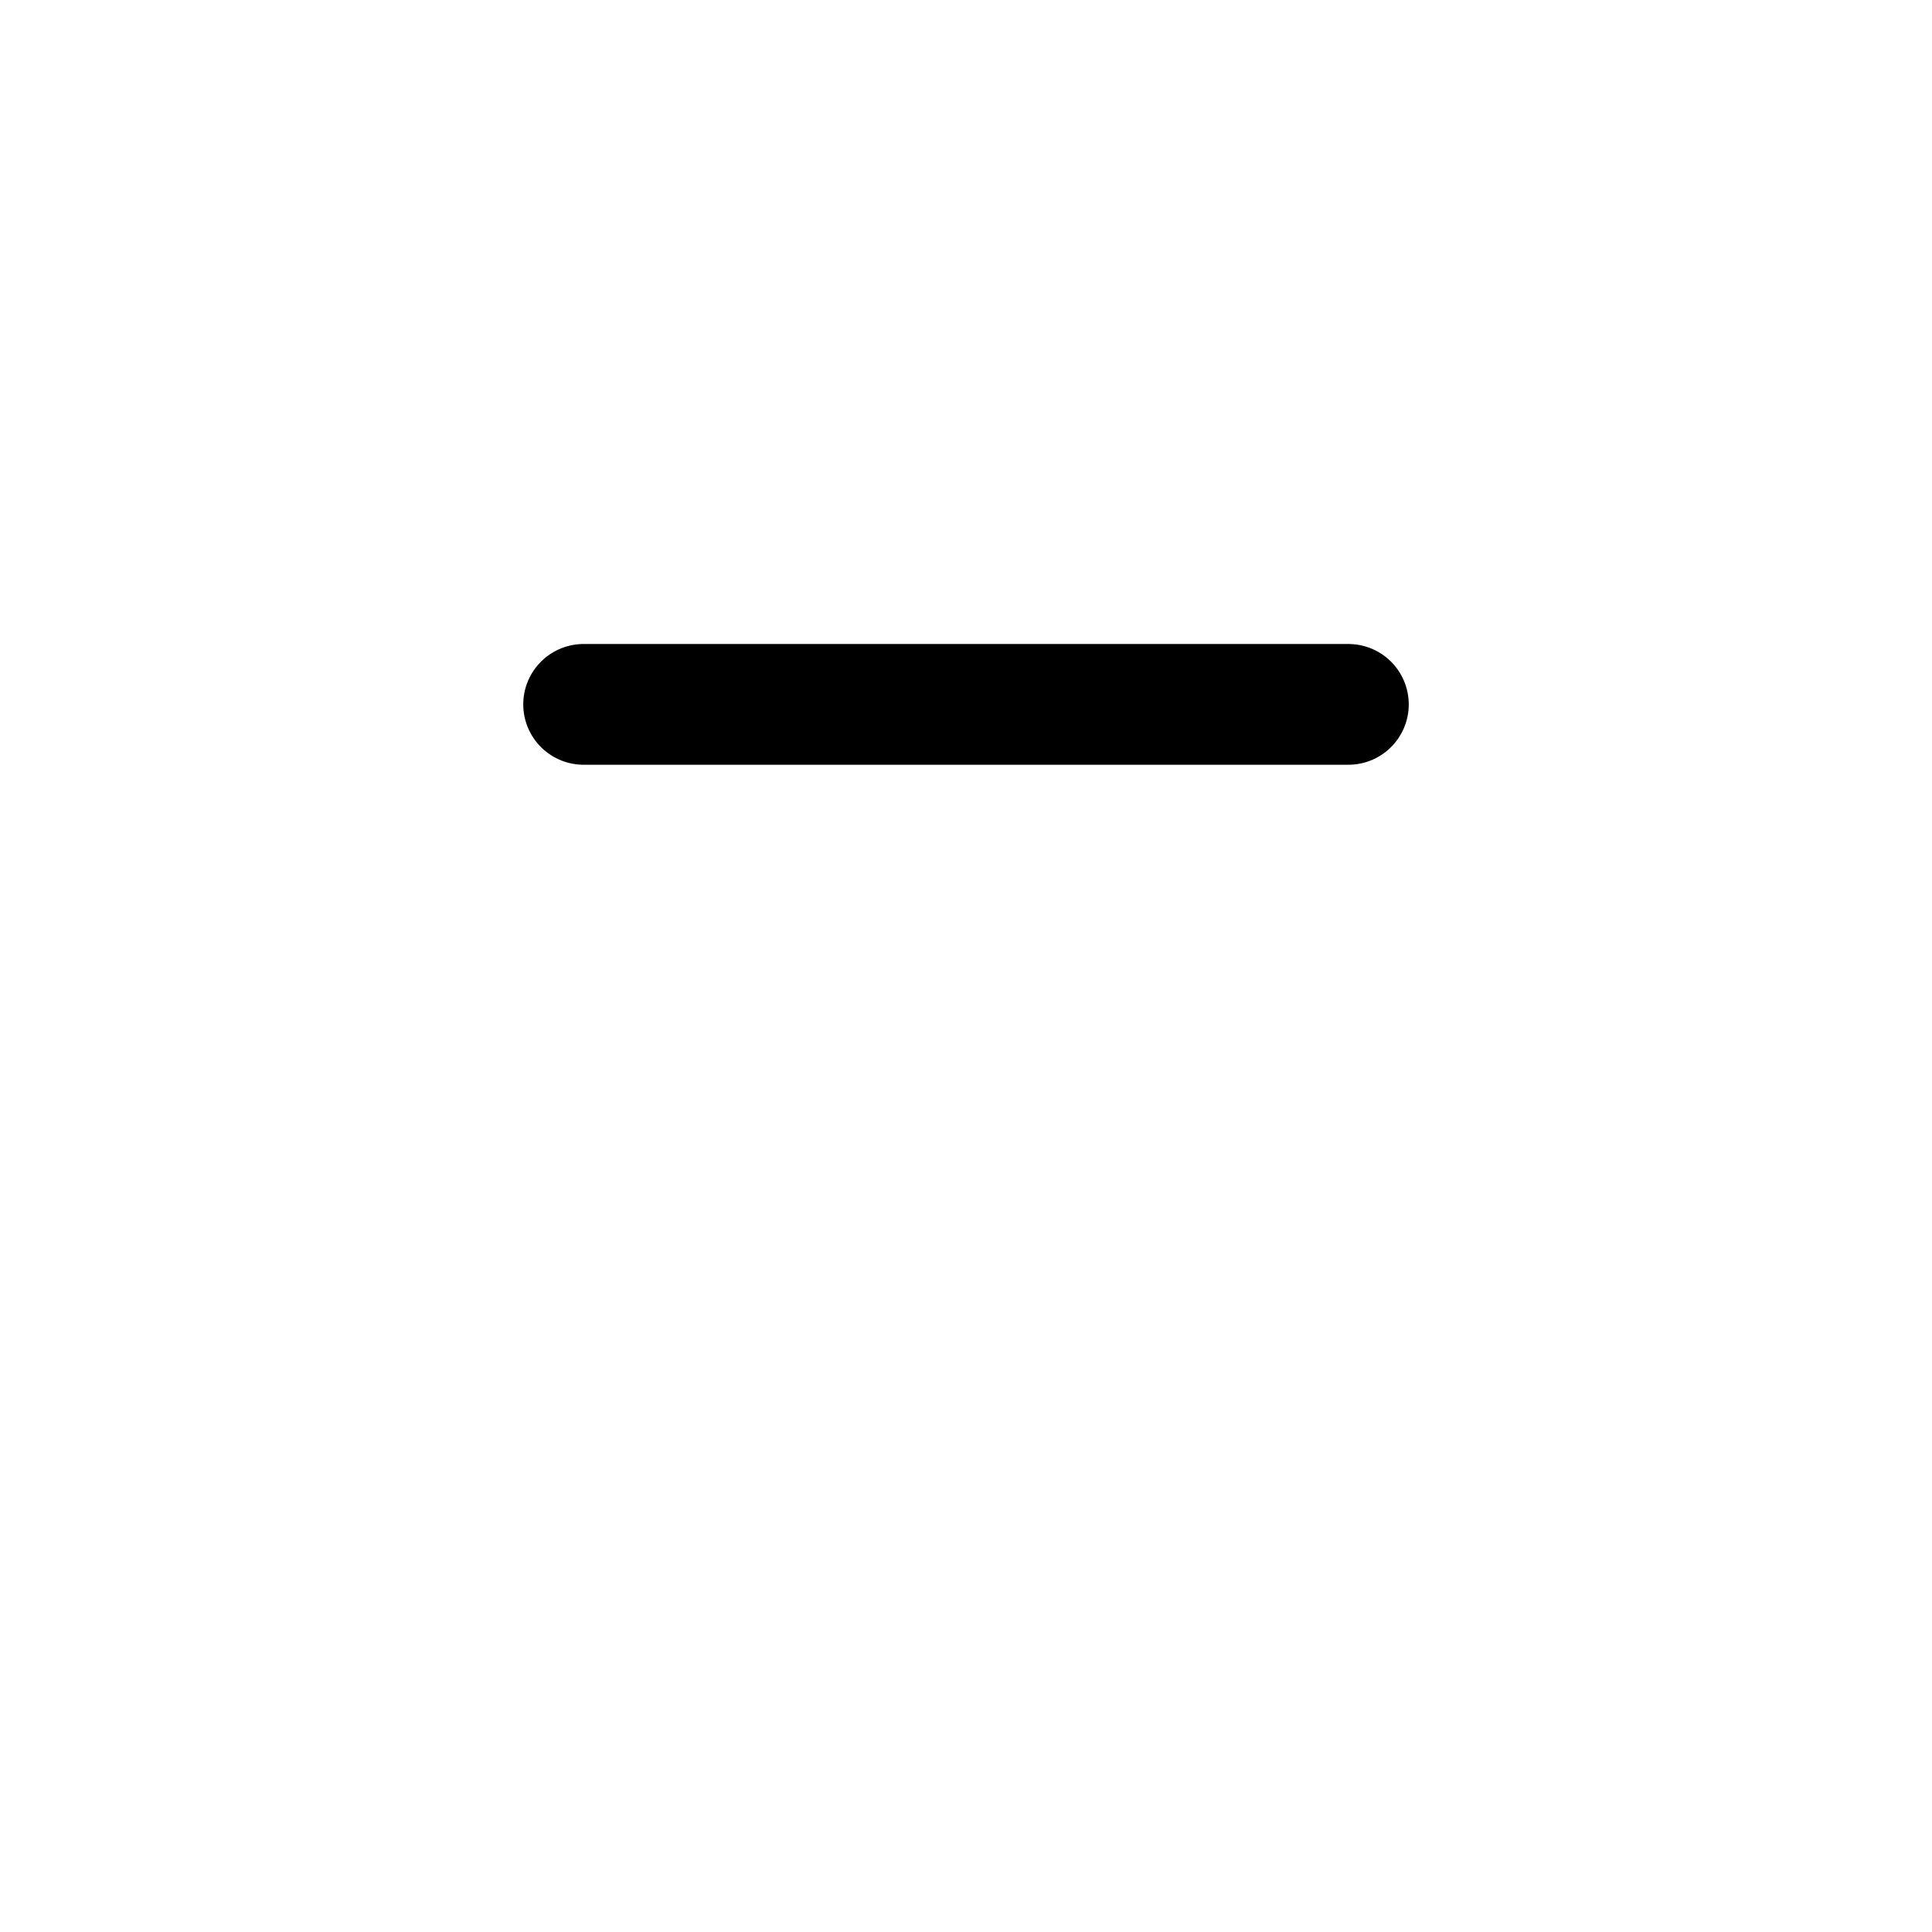
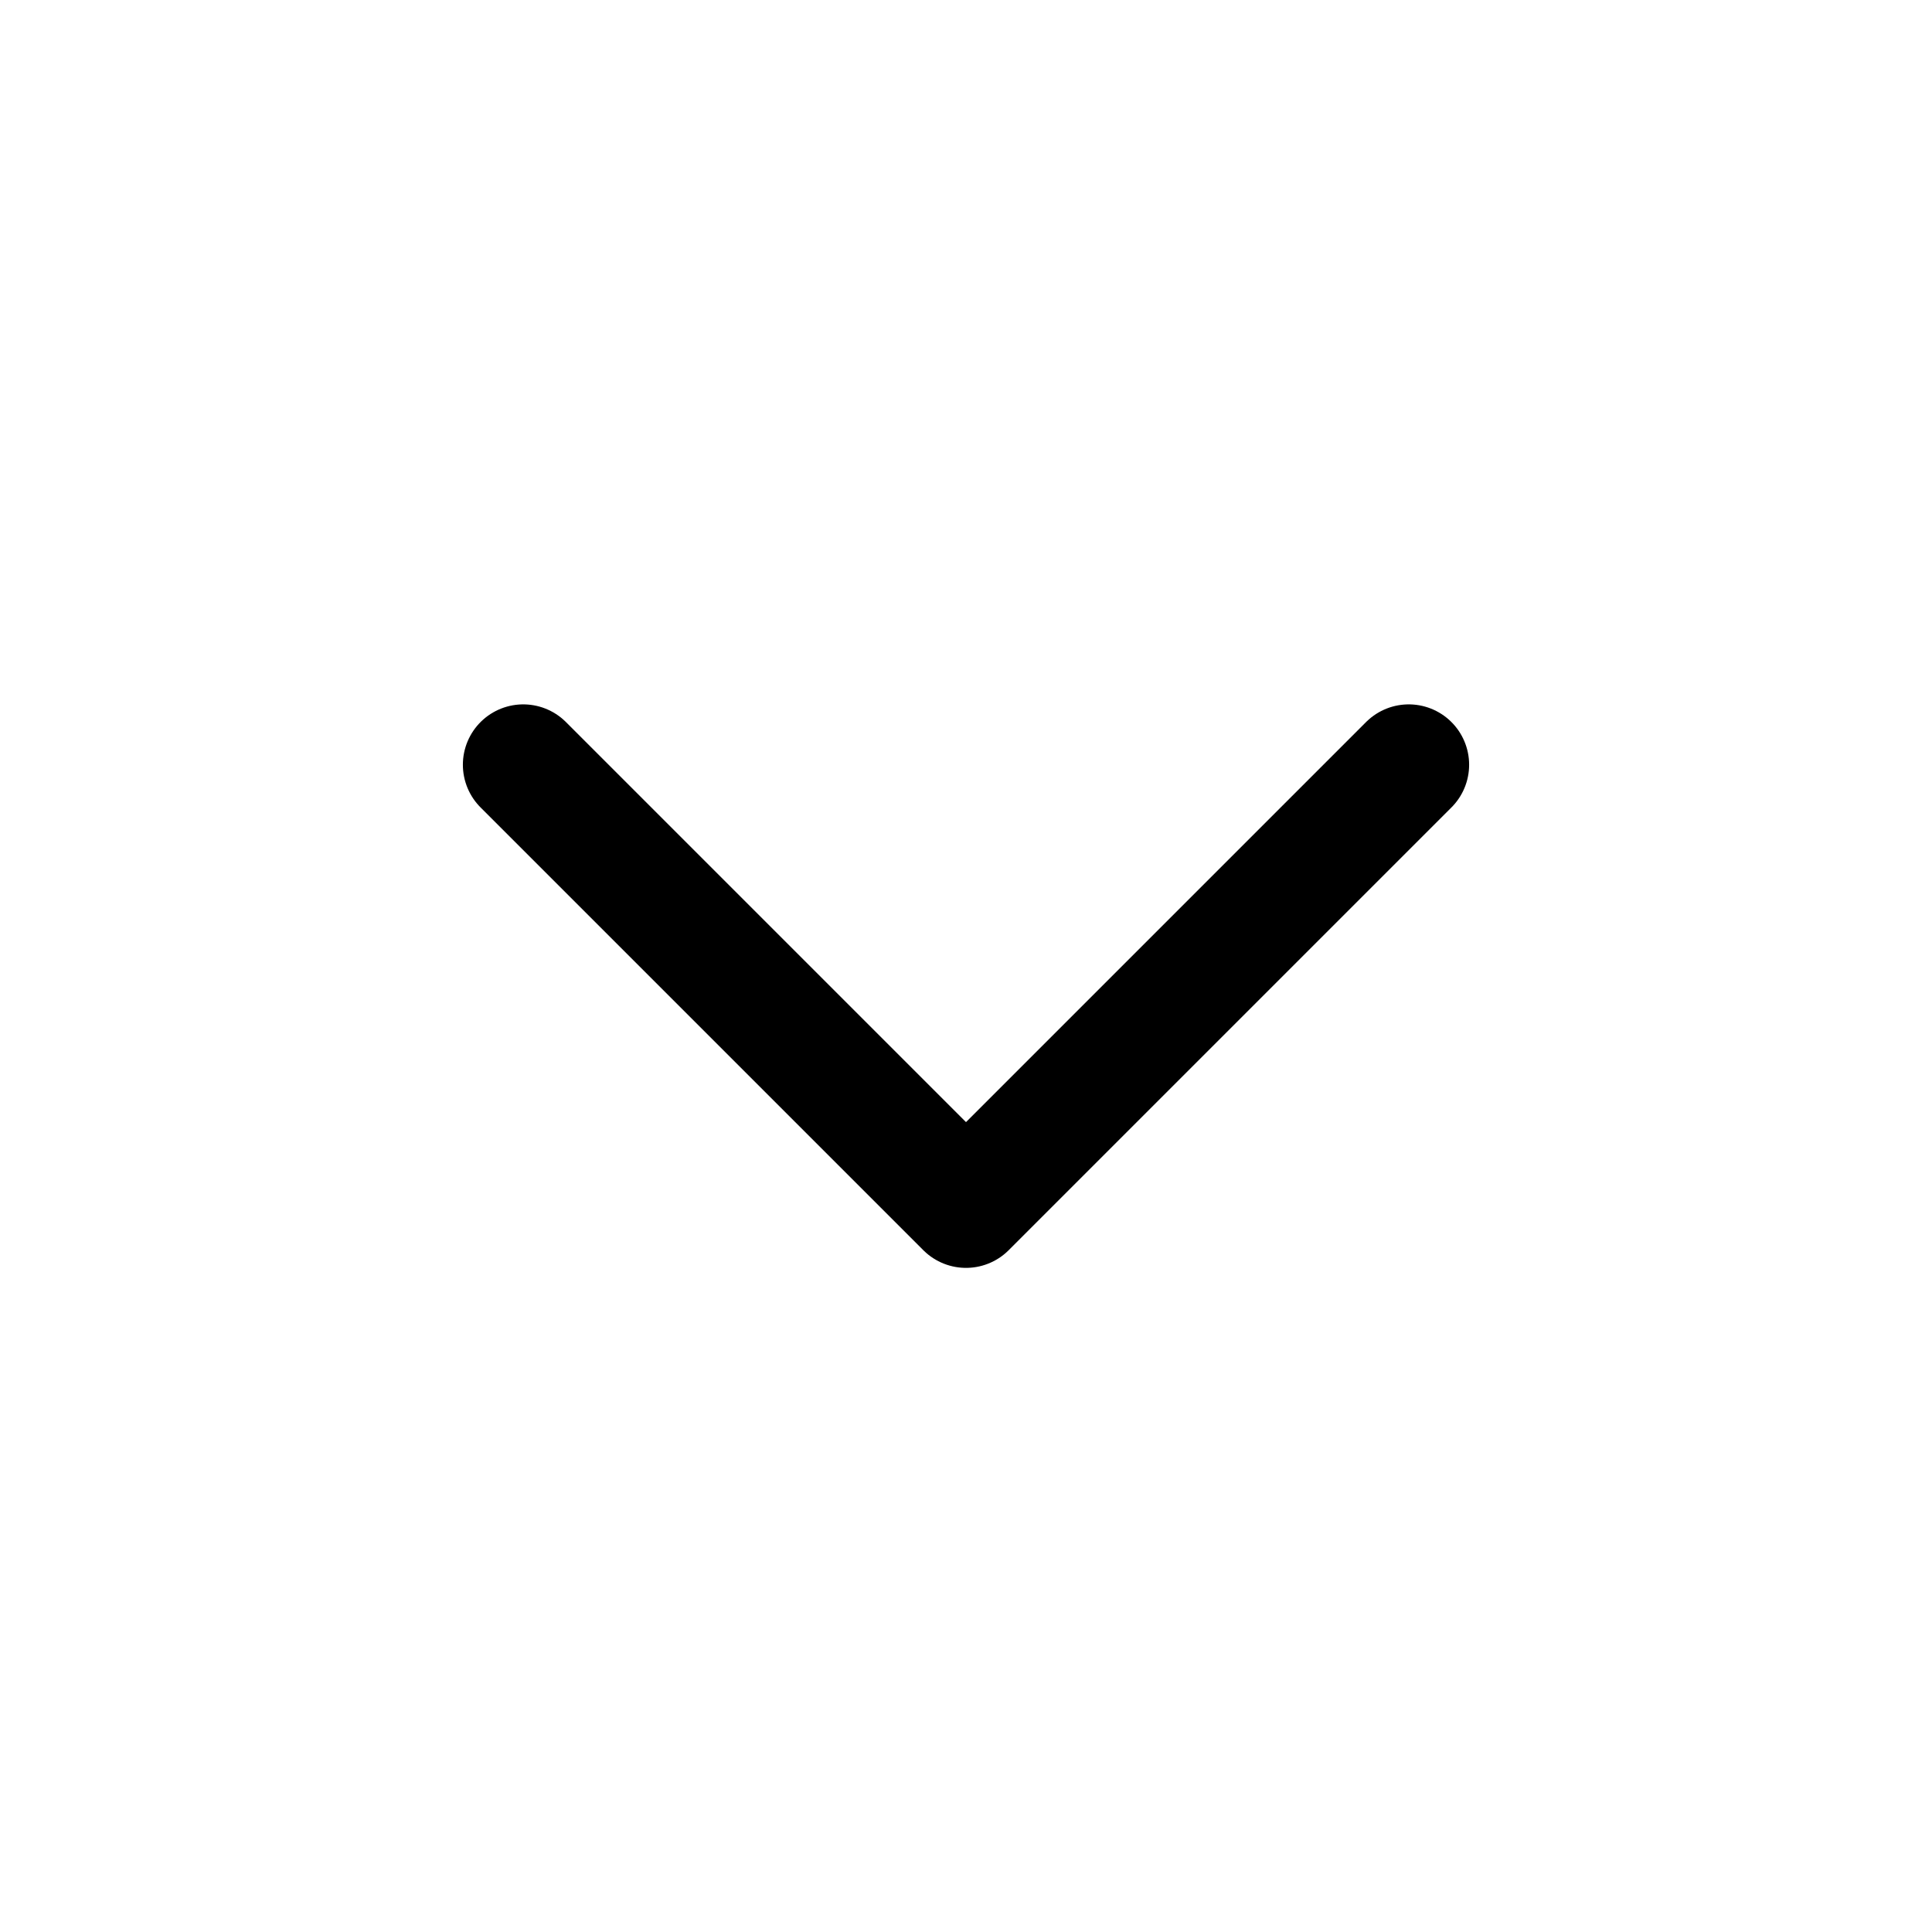
<svg xmlns="http://www.w3.org/2000/svg" width="24" height="24" viewBox="0 0 24 24">
  <g fill="none" stroke="black" stroke-width="1.5" stroke-linecap="round" stroke-linejoin="round">
-     <path d="M7.25 8.75H16.75" />
+     <path d="M6.5 9.5L12 15L17.5 9.5" />
  </g>
</svg>
